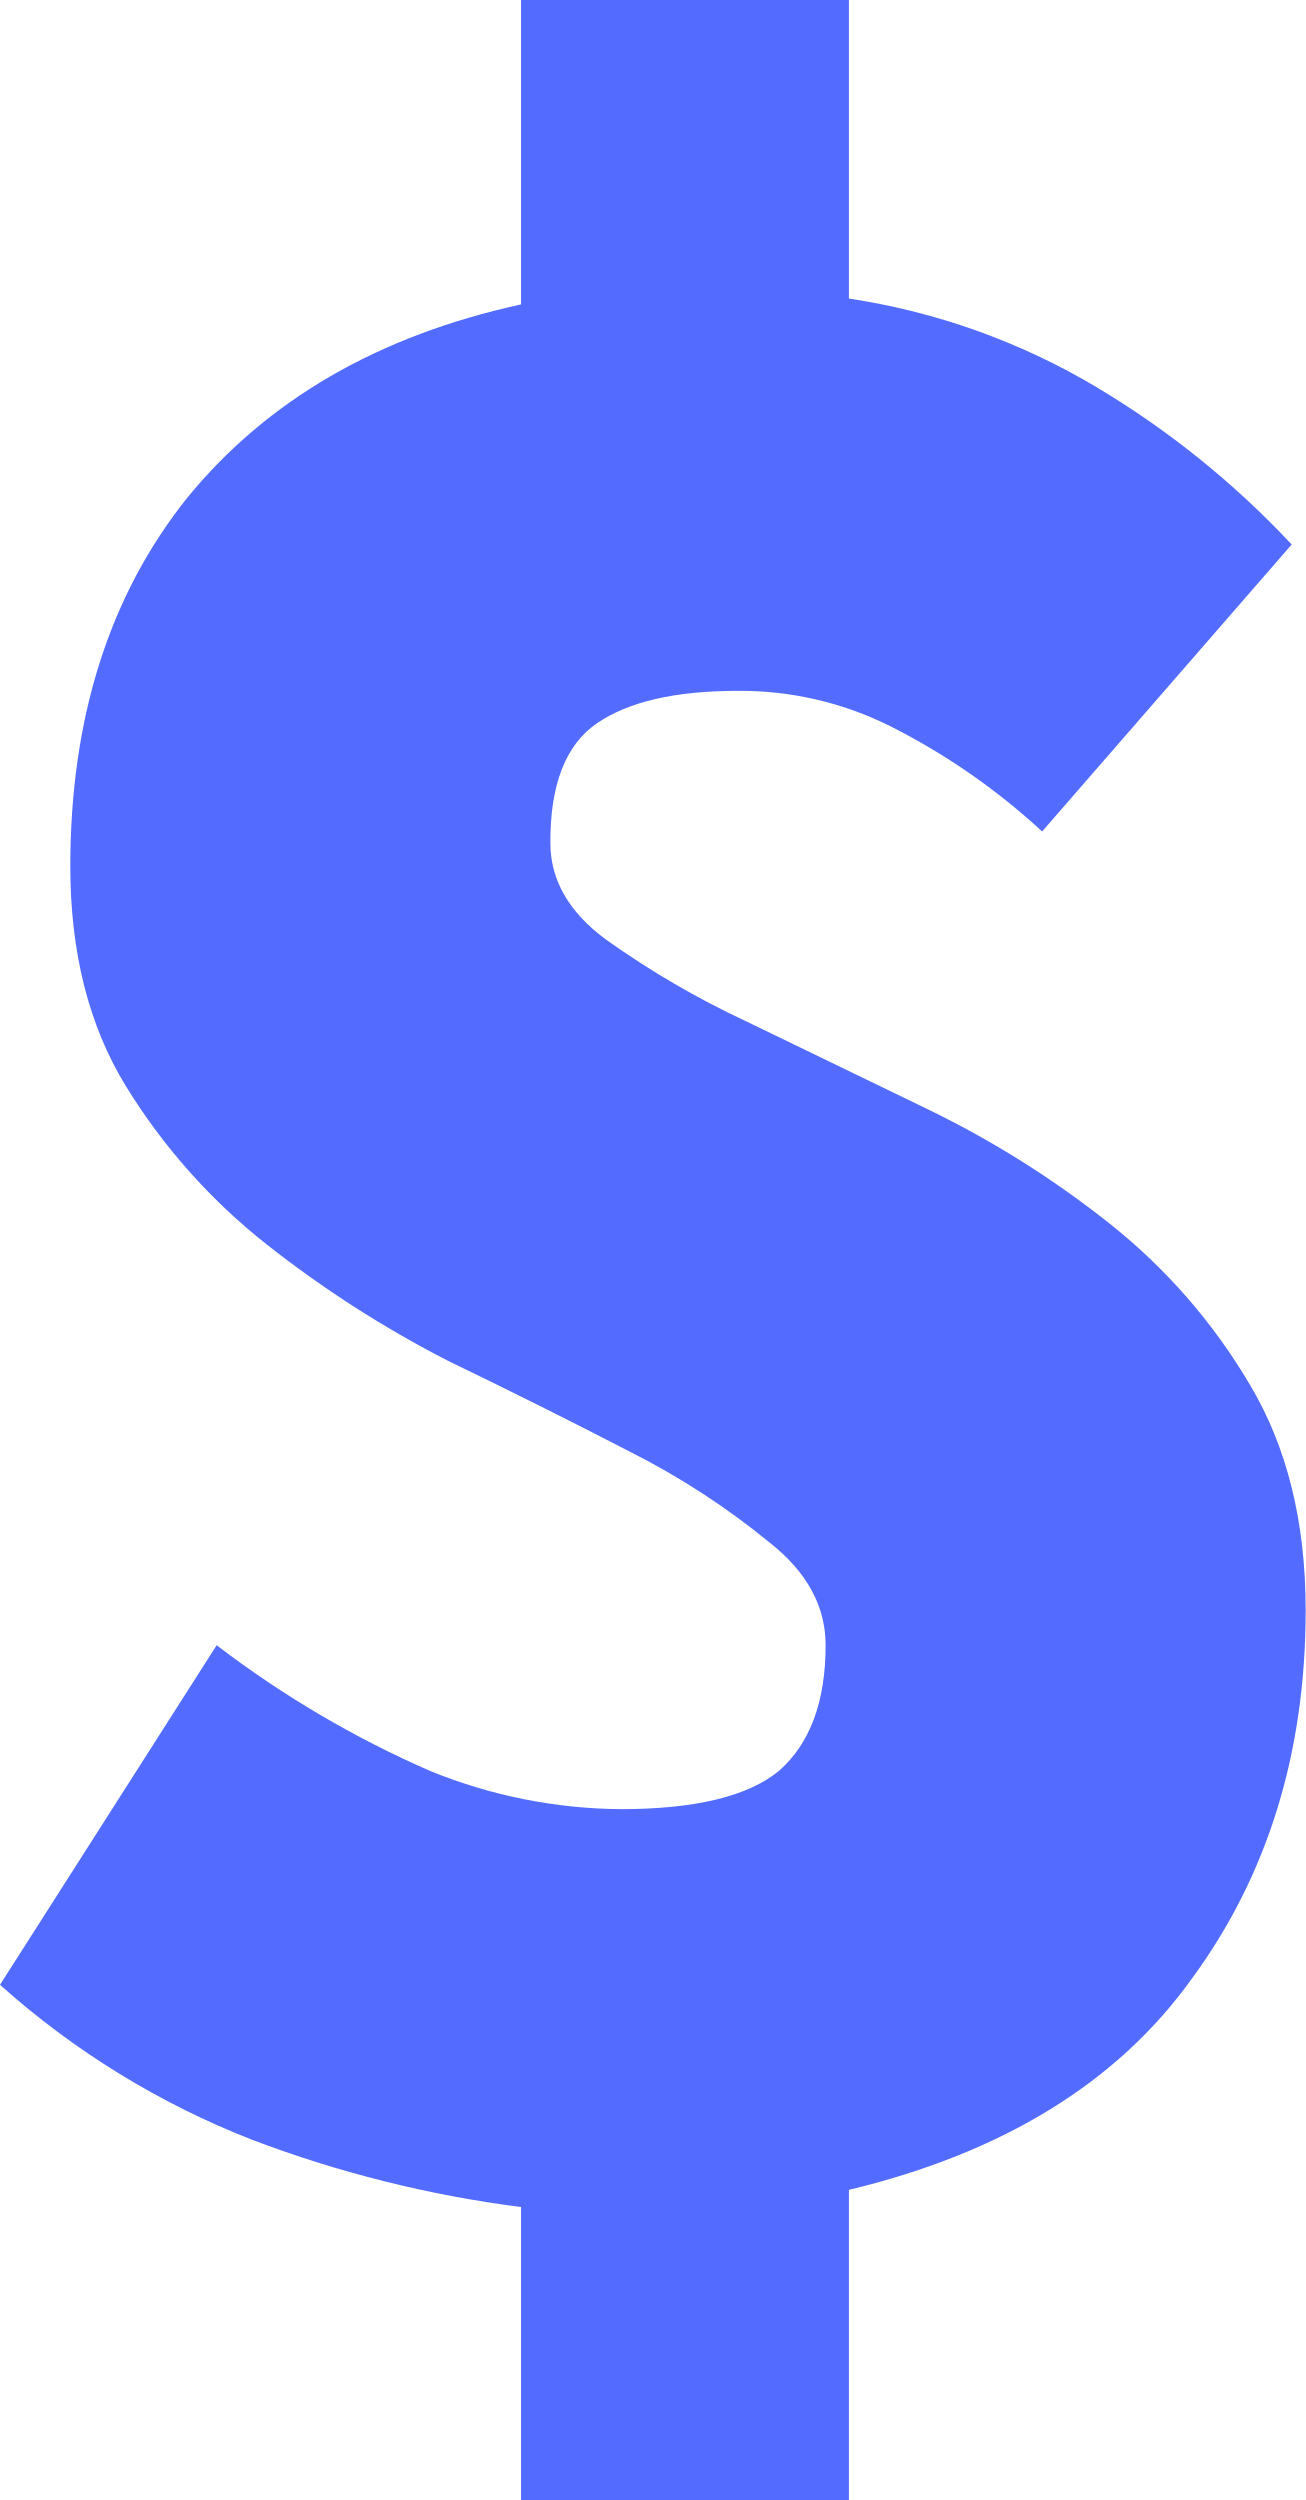
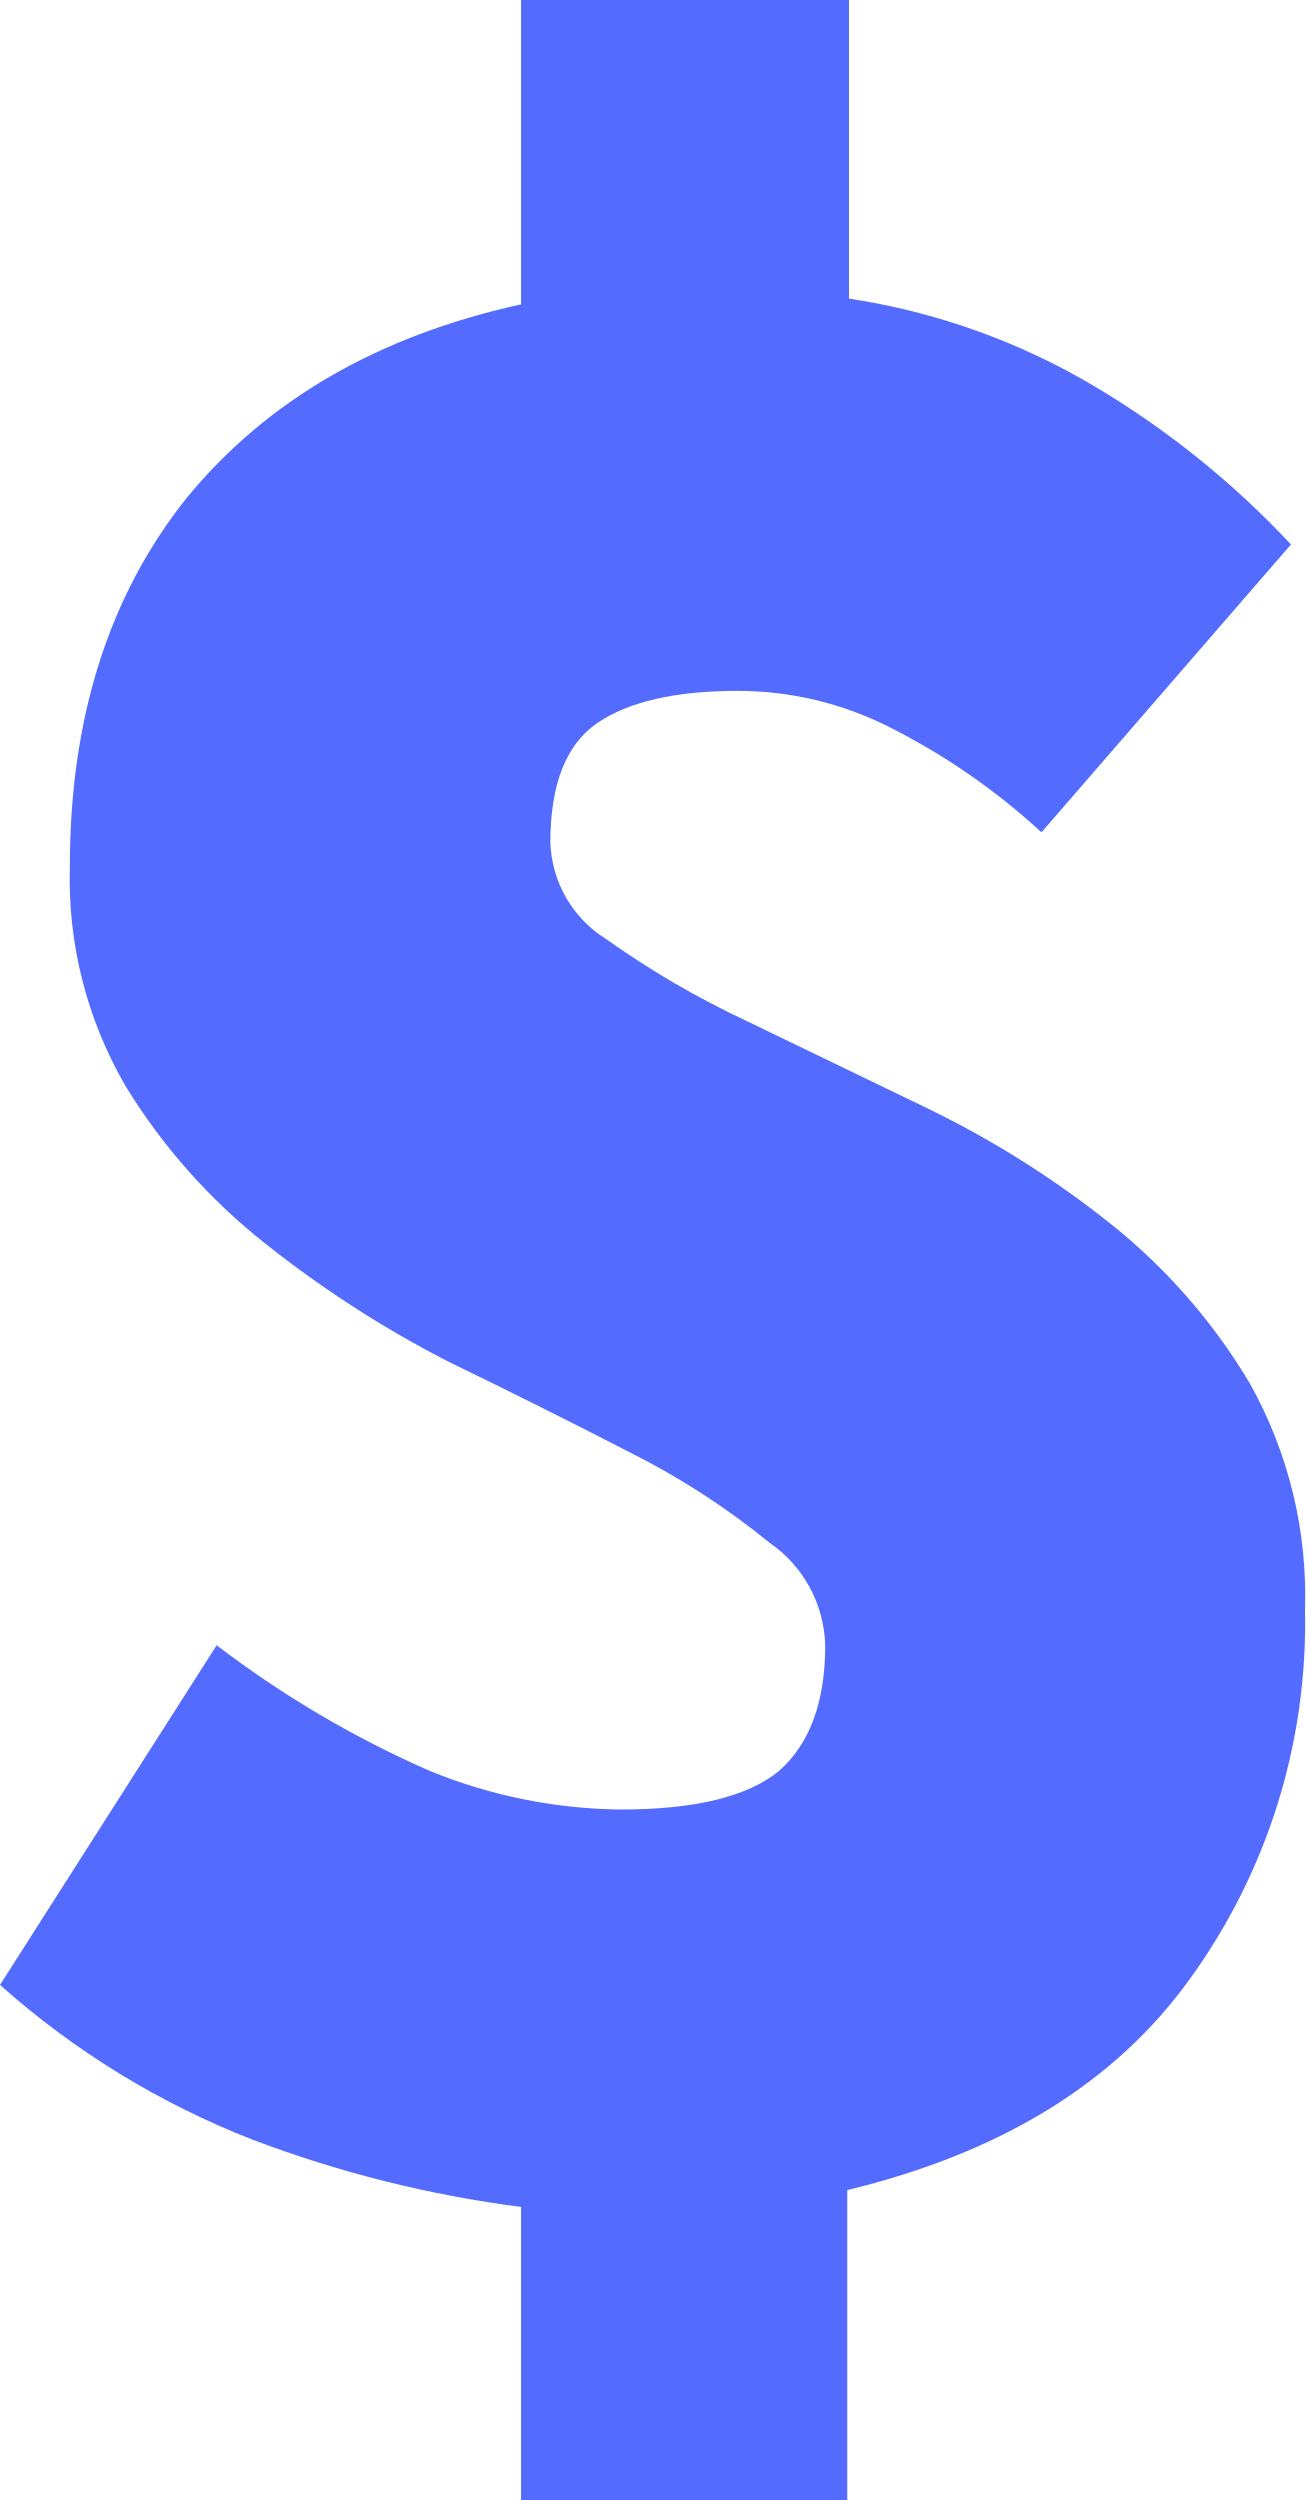
- <svg xmlns="http://www.w3.org/2000/svg" viewBox="0 0 98.05 187.74">
+ <svg xmlns="http://www.w3.org/2000/svg" viewBox="0 0 68.04 130.27">
  <defs>
    <style>.cls-1{fill:#536cff;}</style>
  </defs>
  <g id="Layer_2" data-name="Layer 2">
    <g id="Layer_1-2" data-name="Layer 1">
-       <path class="cls-1" d="M39.13,187.74v-22a88.45,88.45,0,0,1-20.22-5.06A62.49,62.49,0,0,1,0,149.05l16.27-25.5A77.44,77.44,0,0,0,32.32,133a38.68,38.68,0,0,0,14.29,2.86q8.36,0,11.87-2.86Q62,129.92,62,123.55c0-2.93-1.4-5.49-4.18-7.69A57.17,57.17,0,0,0,47.27,109q-6.37-3.3-13.63-6.81A83.68,83.68,0,0,1,20,93.43,45.38,45.38,0,0,1,9.45,81.56Q5.28,74.75,5.28,65.07q0-16.71,8.79-27.7,9-11,25.06-14.51V0H63.75V22.42A51.24,51.24,0,0,1,82.22,29,67.18,67.18,0,0,1,97,40.89L78.26,62.44a50.1,50.1,0,0,0-11.43-7.92A25.2,25.2,0,0,0,55.4,51.88q-7,0-10.55,2.42t-3.52,9q0,4.18,4.18,7.26a66.88,66.88,0,0,0,10.55,6.15l13.63,6.6a73.6,73.6,0,0,1,13.63,8.57A43.86,43.86,0,0,1,93.87,104q4.18,7,4.18,16.92,0,16.05-8.57,27.7-8.36,11.65-25.73,15.83v23.3Z" />
+       <path class="cls-1" d="M27.15,130.27V115a61.64,61.64,0,0,1-14-3.51A43.61,43.61,0,0,1,0,103.43l11.29-17.7a54.06,54.06,0,0,0,11.13,6.56,27,27,0,0,0,9.92,2q5.79,0,8.24-2C42.2,90.87,43,88.68,43,85.73a6.7,6.7,0,0,0-2.9-5.34,39.64,39.64,0,0,0-7.32-4.73q-4.42-2.28-9.46-4.73a57.61,57.61,0,0,1-9.46-6.1,31.22,31.22,0,0,1-7.32-8.24,21.48,21.48,0,0,1-2.9-11.44q0-11.59,6.1-19.22Q16,18.31,27.15,15.86V0H44.24V15.56a35.39,35.39,0,0,1,12.81,4.58,46.53,46.53,0,0,1,10.22,8.23l-13,15a34.92,34.92,0,0,0-7.94-5.49A17.47,17.47,0,0,0,38.44,36q-4.87,0-7.32,1.68t-2.44,6.25a6.16,6.16,0,0,0,2.9,5,47.18,47.18,0,0,0,7.32,4.27l9.46,4.57a50.89,50.89,0,0,1,9.45,5.95,30.69,30.69,0,0,1,7.33,8.39A22.65,22.65,0,0,1,68,83.9a31.58,31.58,0,0,1-6,19.22q-5.81,8.09-17.85,11v16.17Z" />
    </g>
  </g>
</svg>
